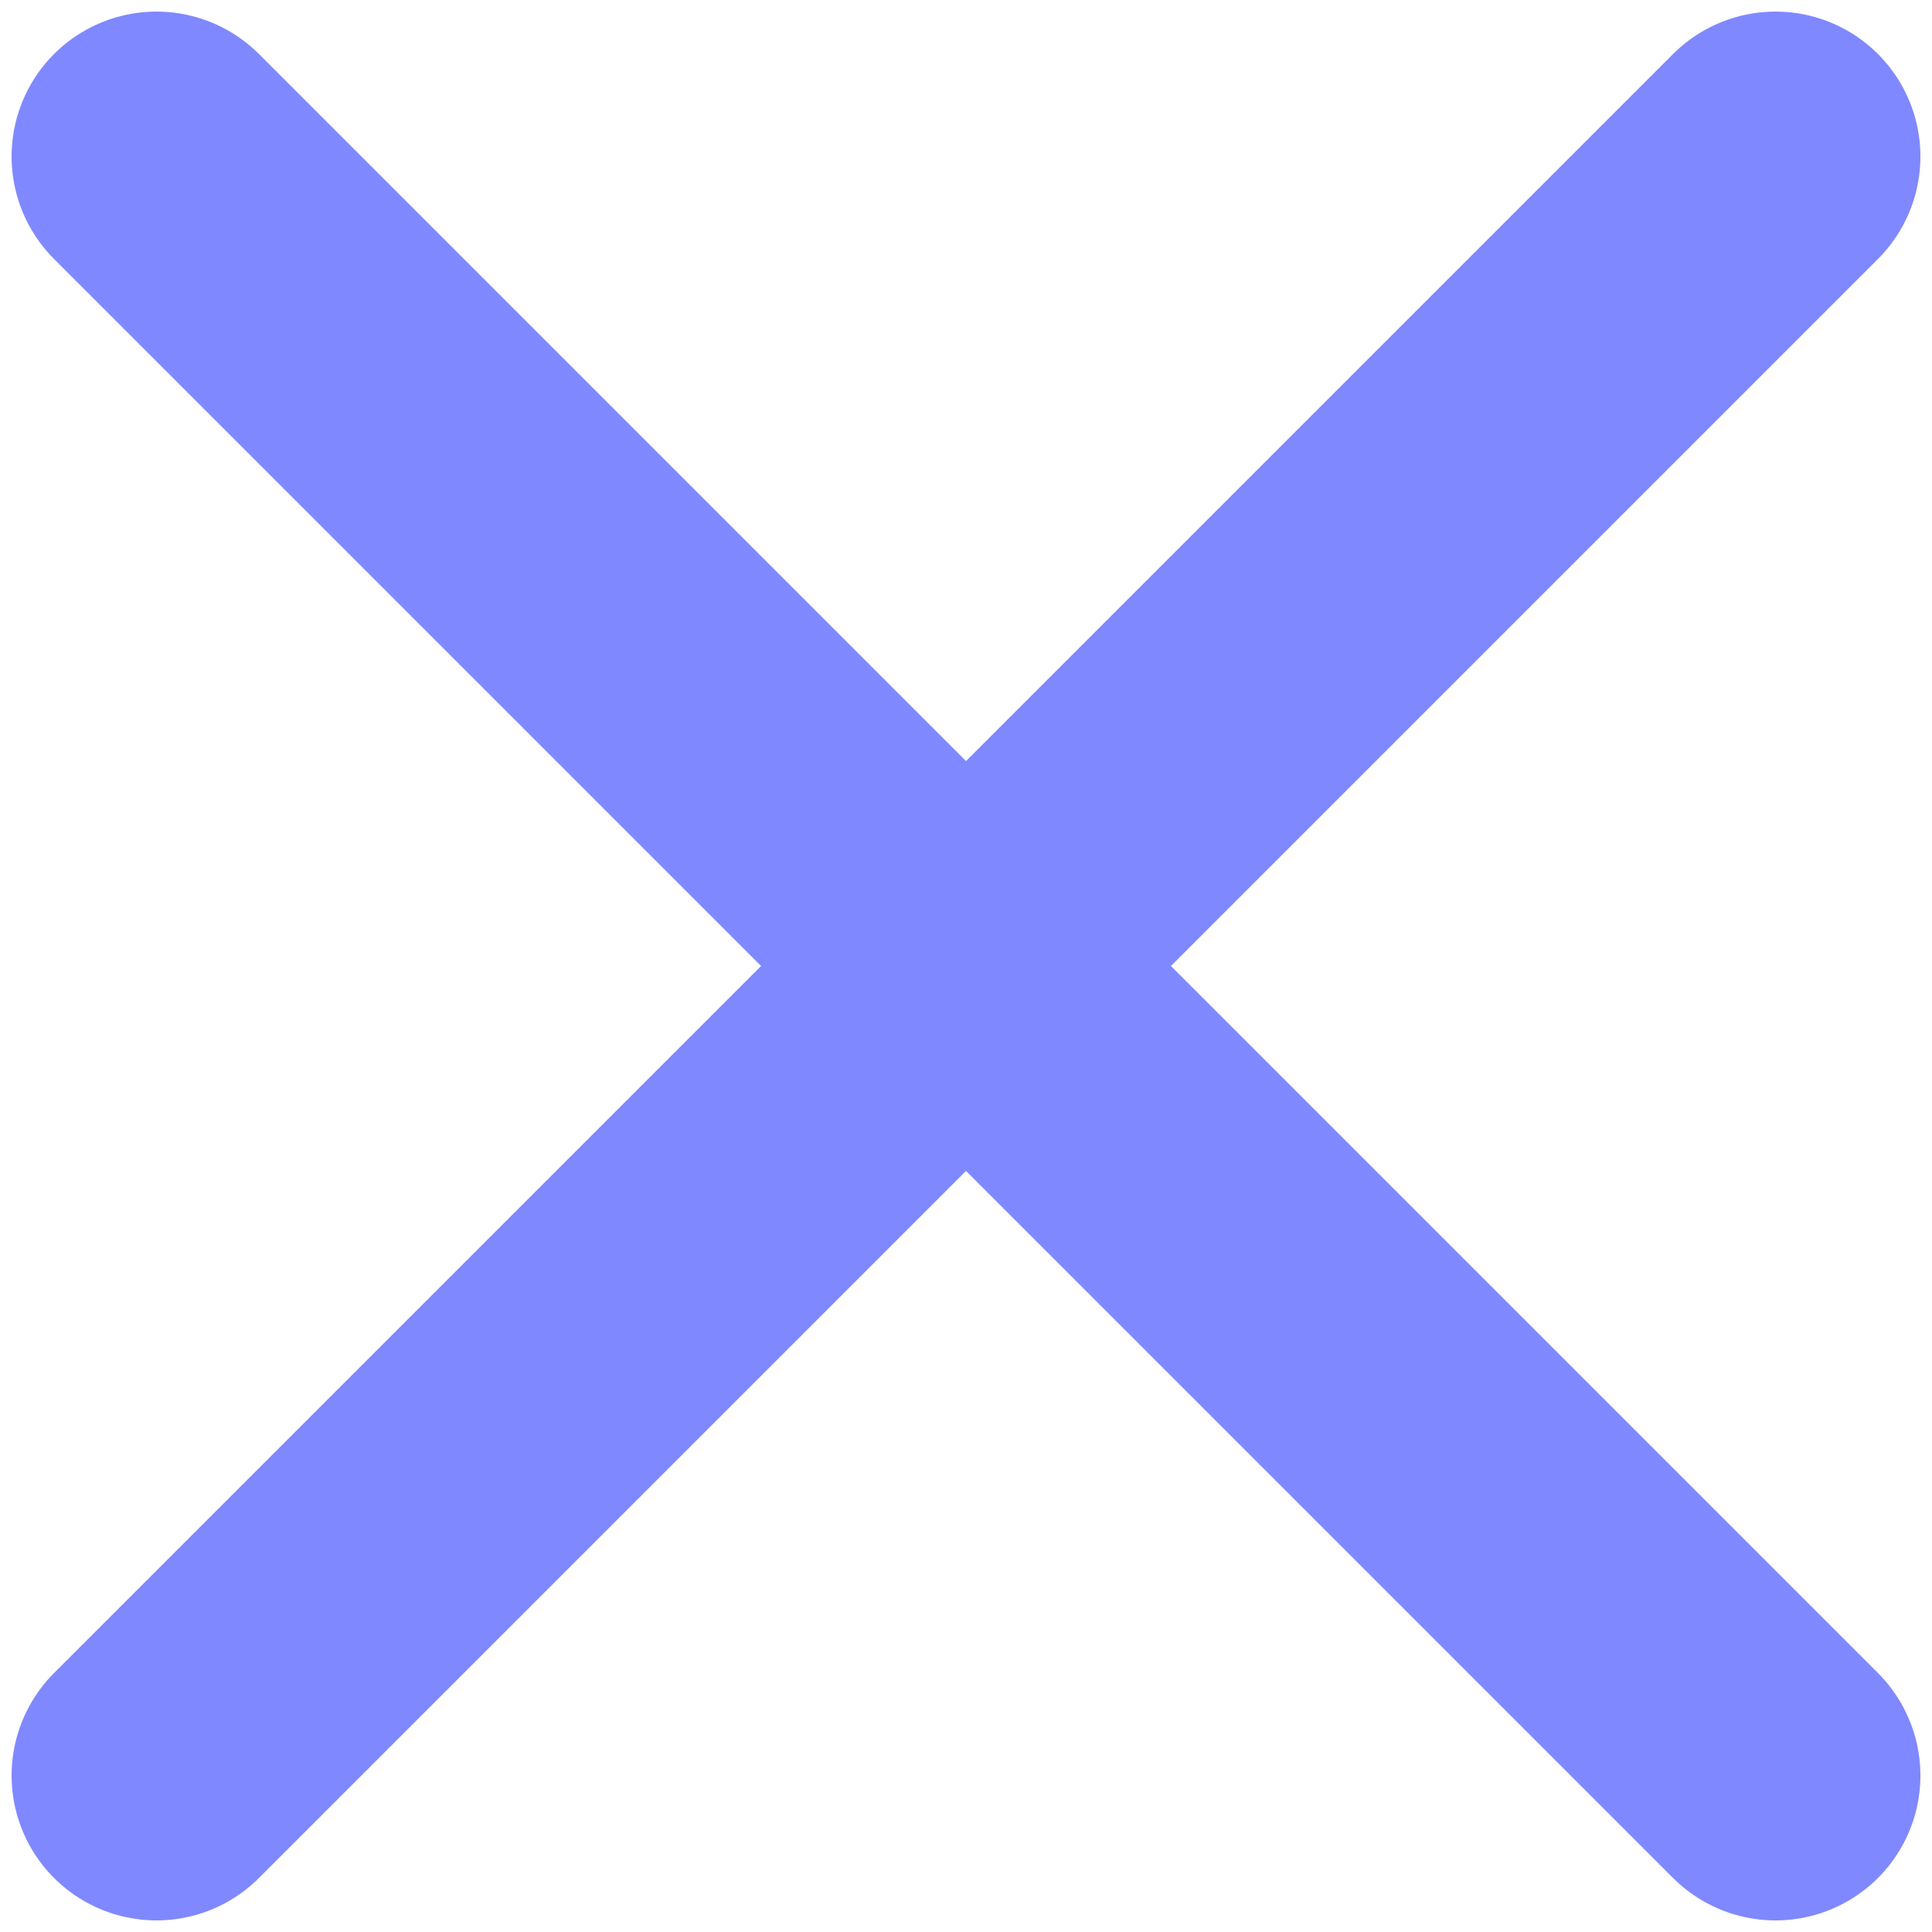
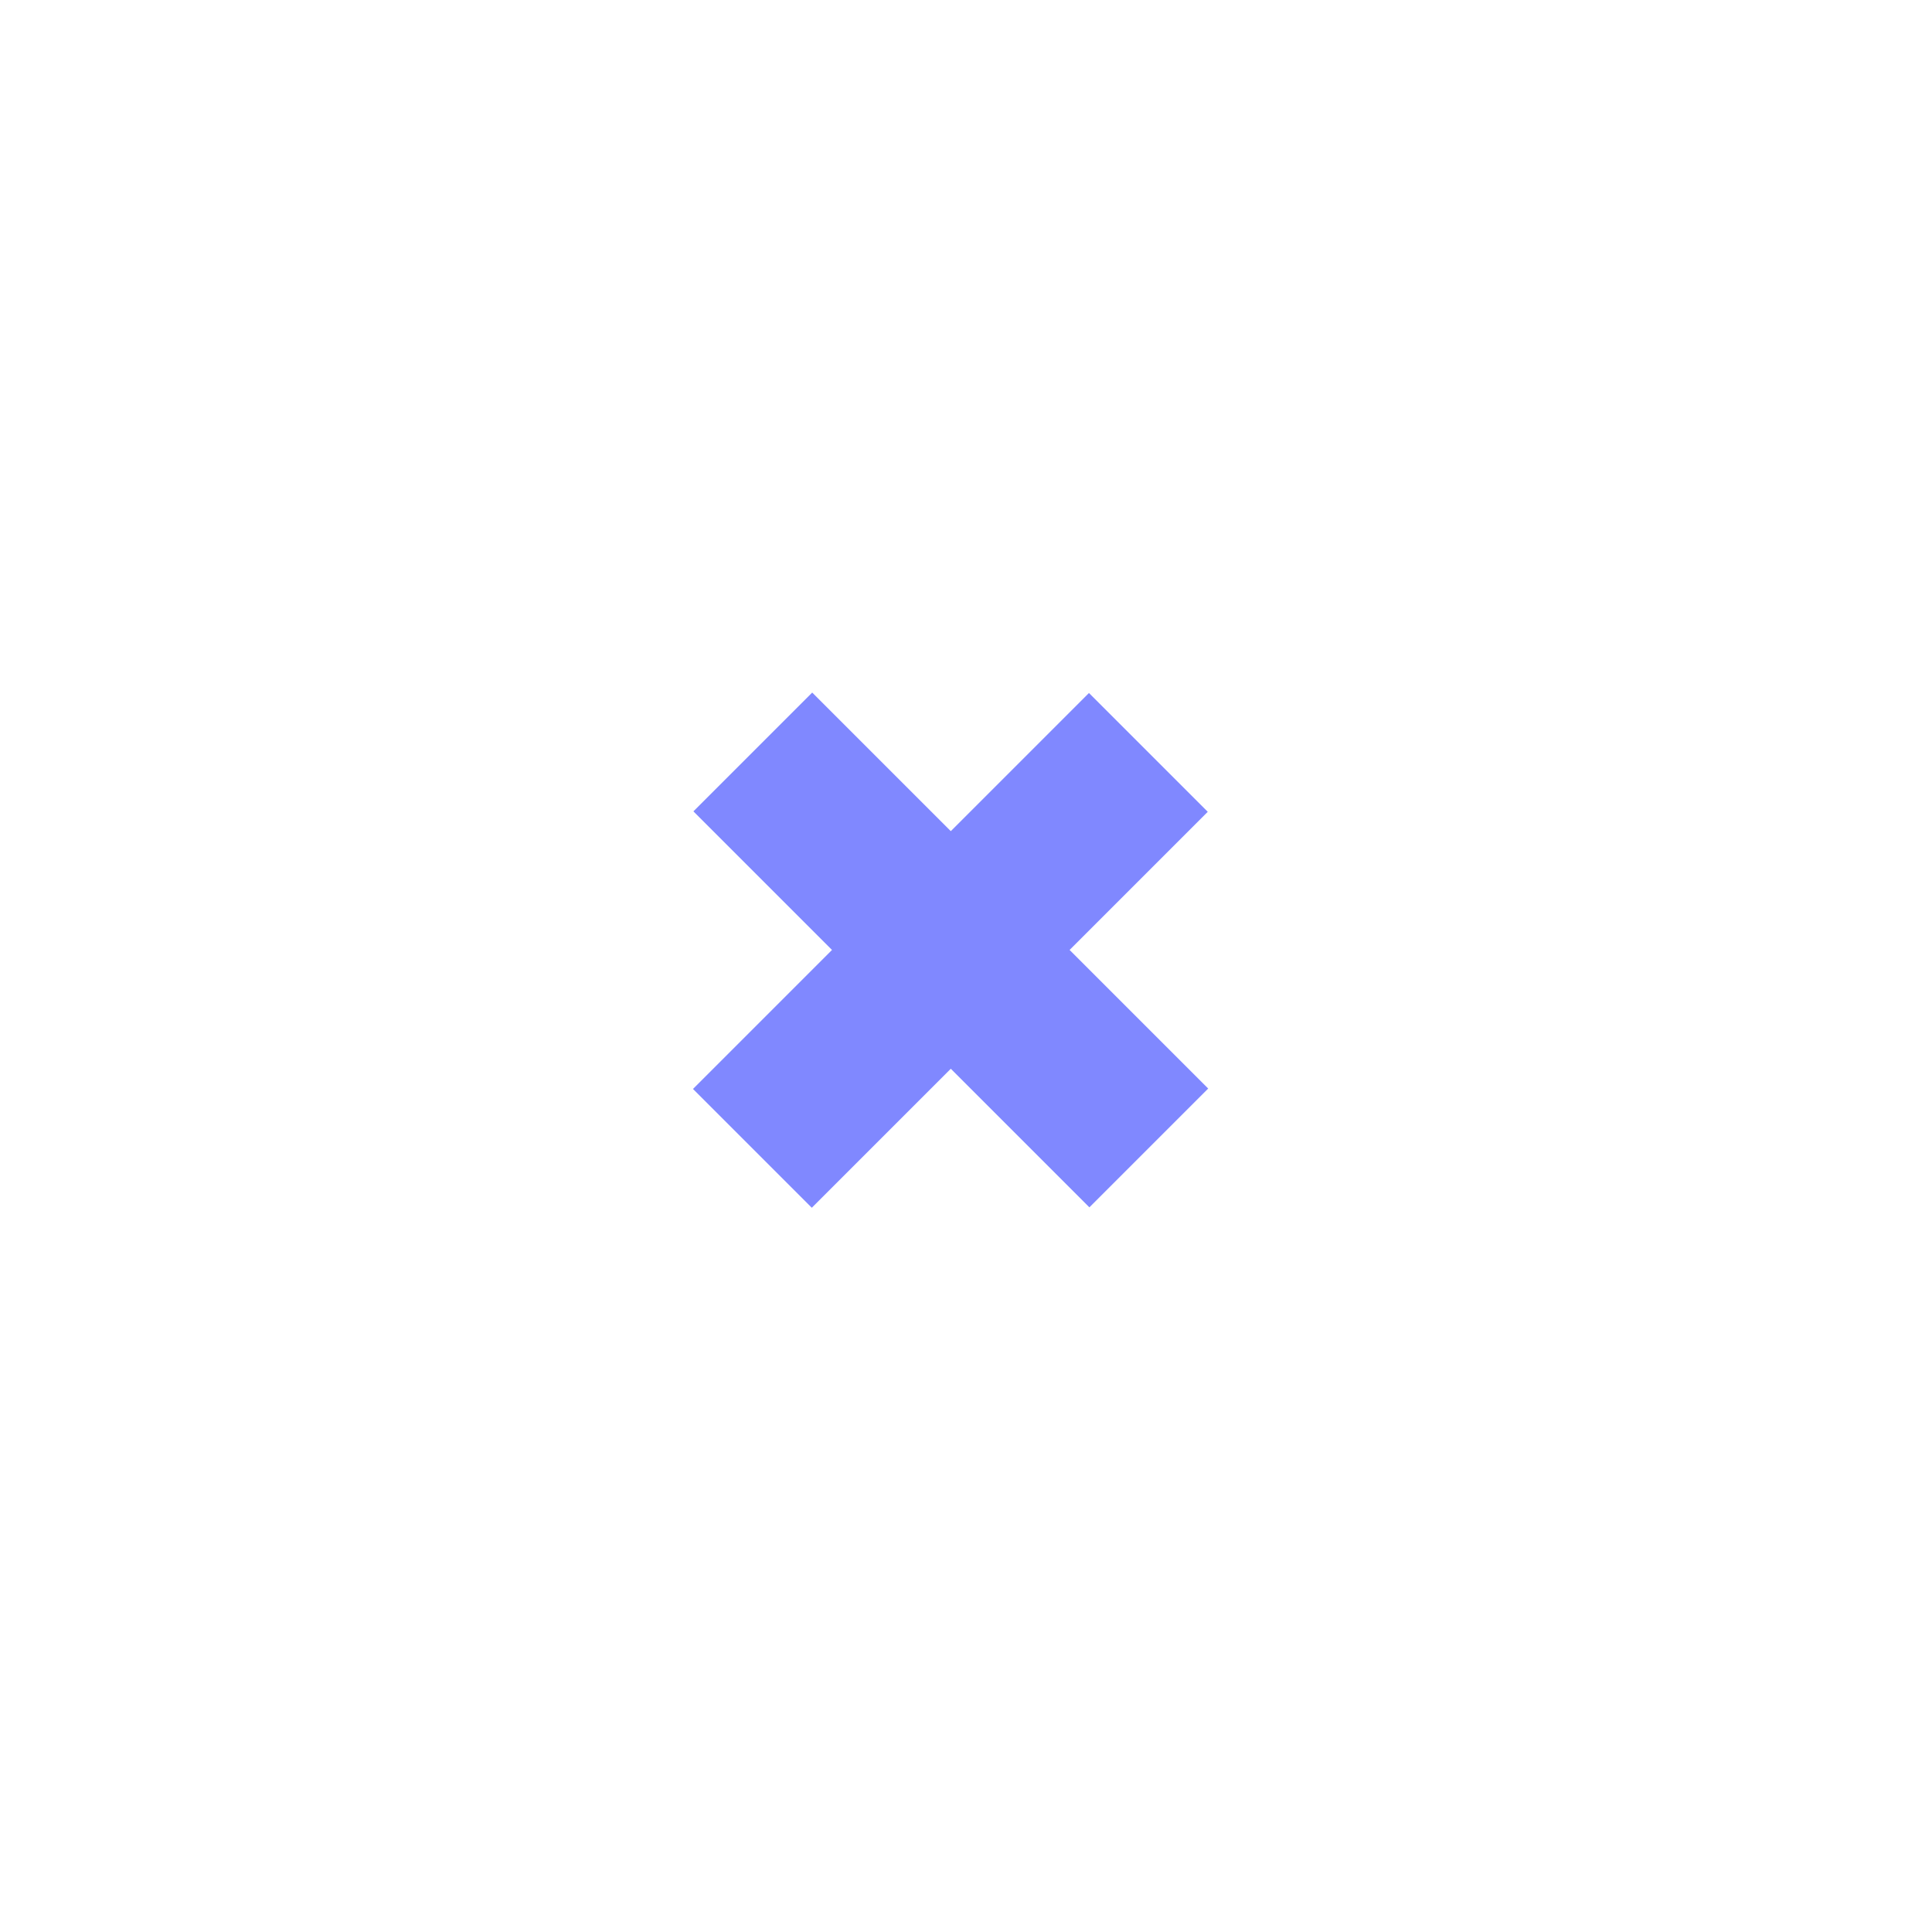
- <svg xmlns="http://www.w3.org/2000/svg" width="10" height="10" viewBox="0 0 10 10" fill="none">
-   <path d="M9.19 9.19L0.81 0.81" stroke="#8088FF" stroke-width="1.5" stroke-miterlimit="10" stroke-linecap="round" />
-   <path d="M9.19 0.81L0.81 9.19" stroke="#8088FF" stroke-width="1.5" stroke-miterlimit="10" stroke-linecap="round" />
+ <svg xmlns="http://www.w3.org/2000/svg" width="23" height="23" viewBox="0 0 23 23" fill="none">
+   <path d="M8.962 8.952L13.676 13.666" stroke="#8088FF" stroke-width="2" stroke-miterlimit="10" />
+   <path d="M13.671 8.957L8.957 13.671" stroke="#8088FF" stroke-width="2" stroke-miterlimit="10" />
</svg>
